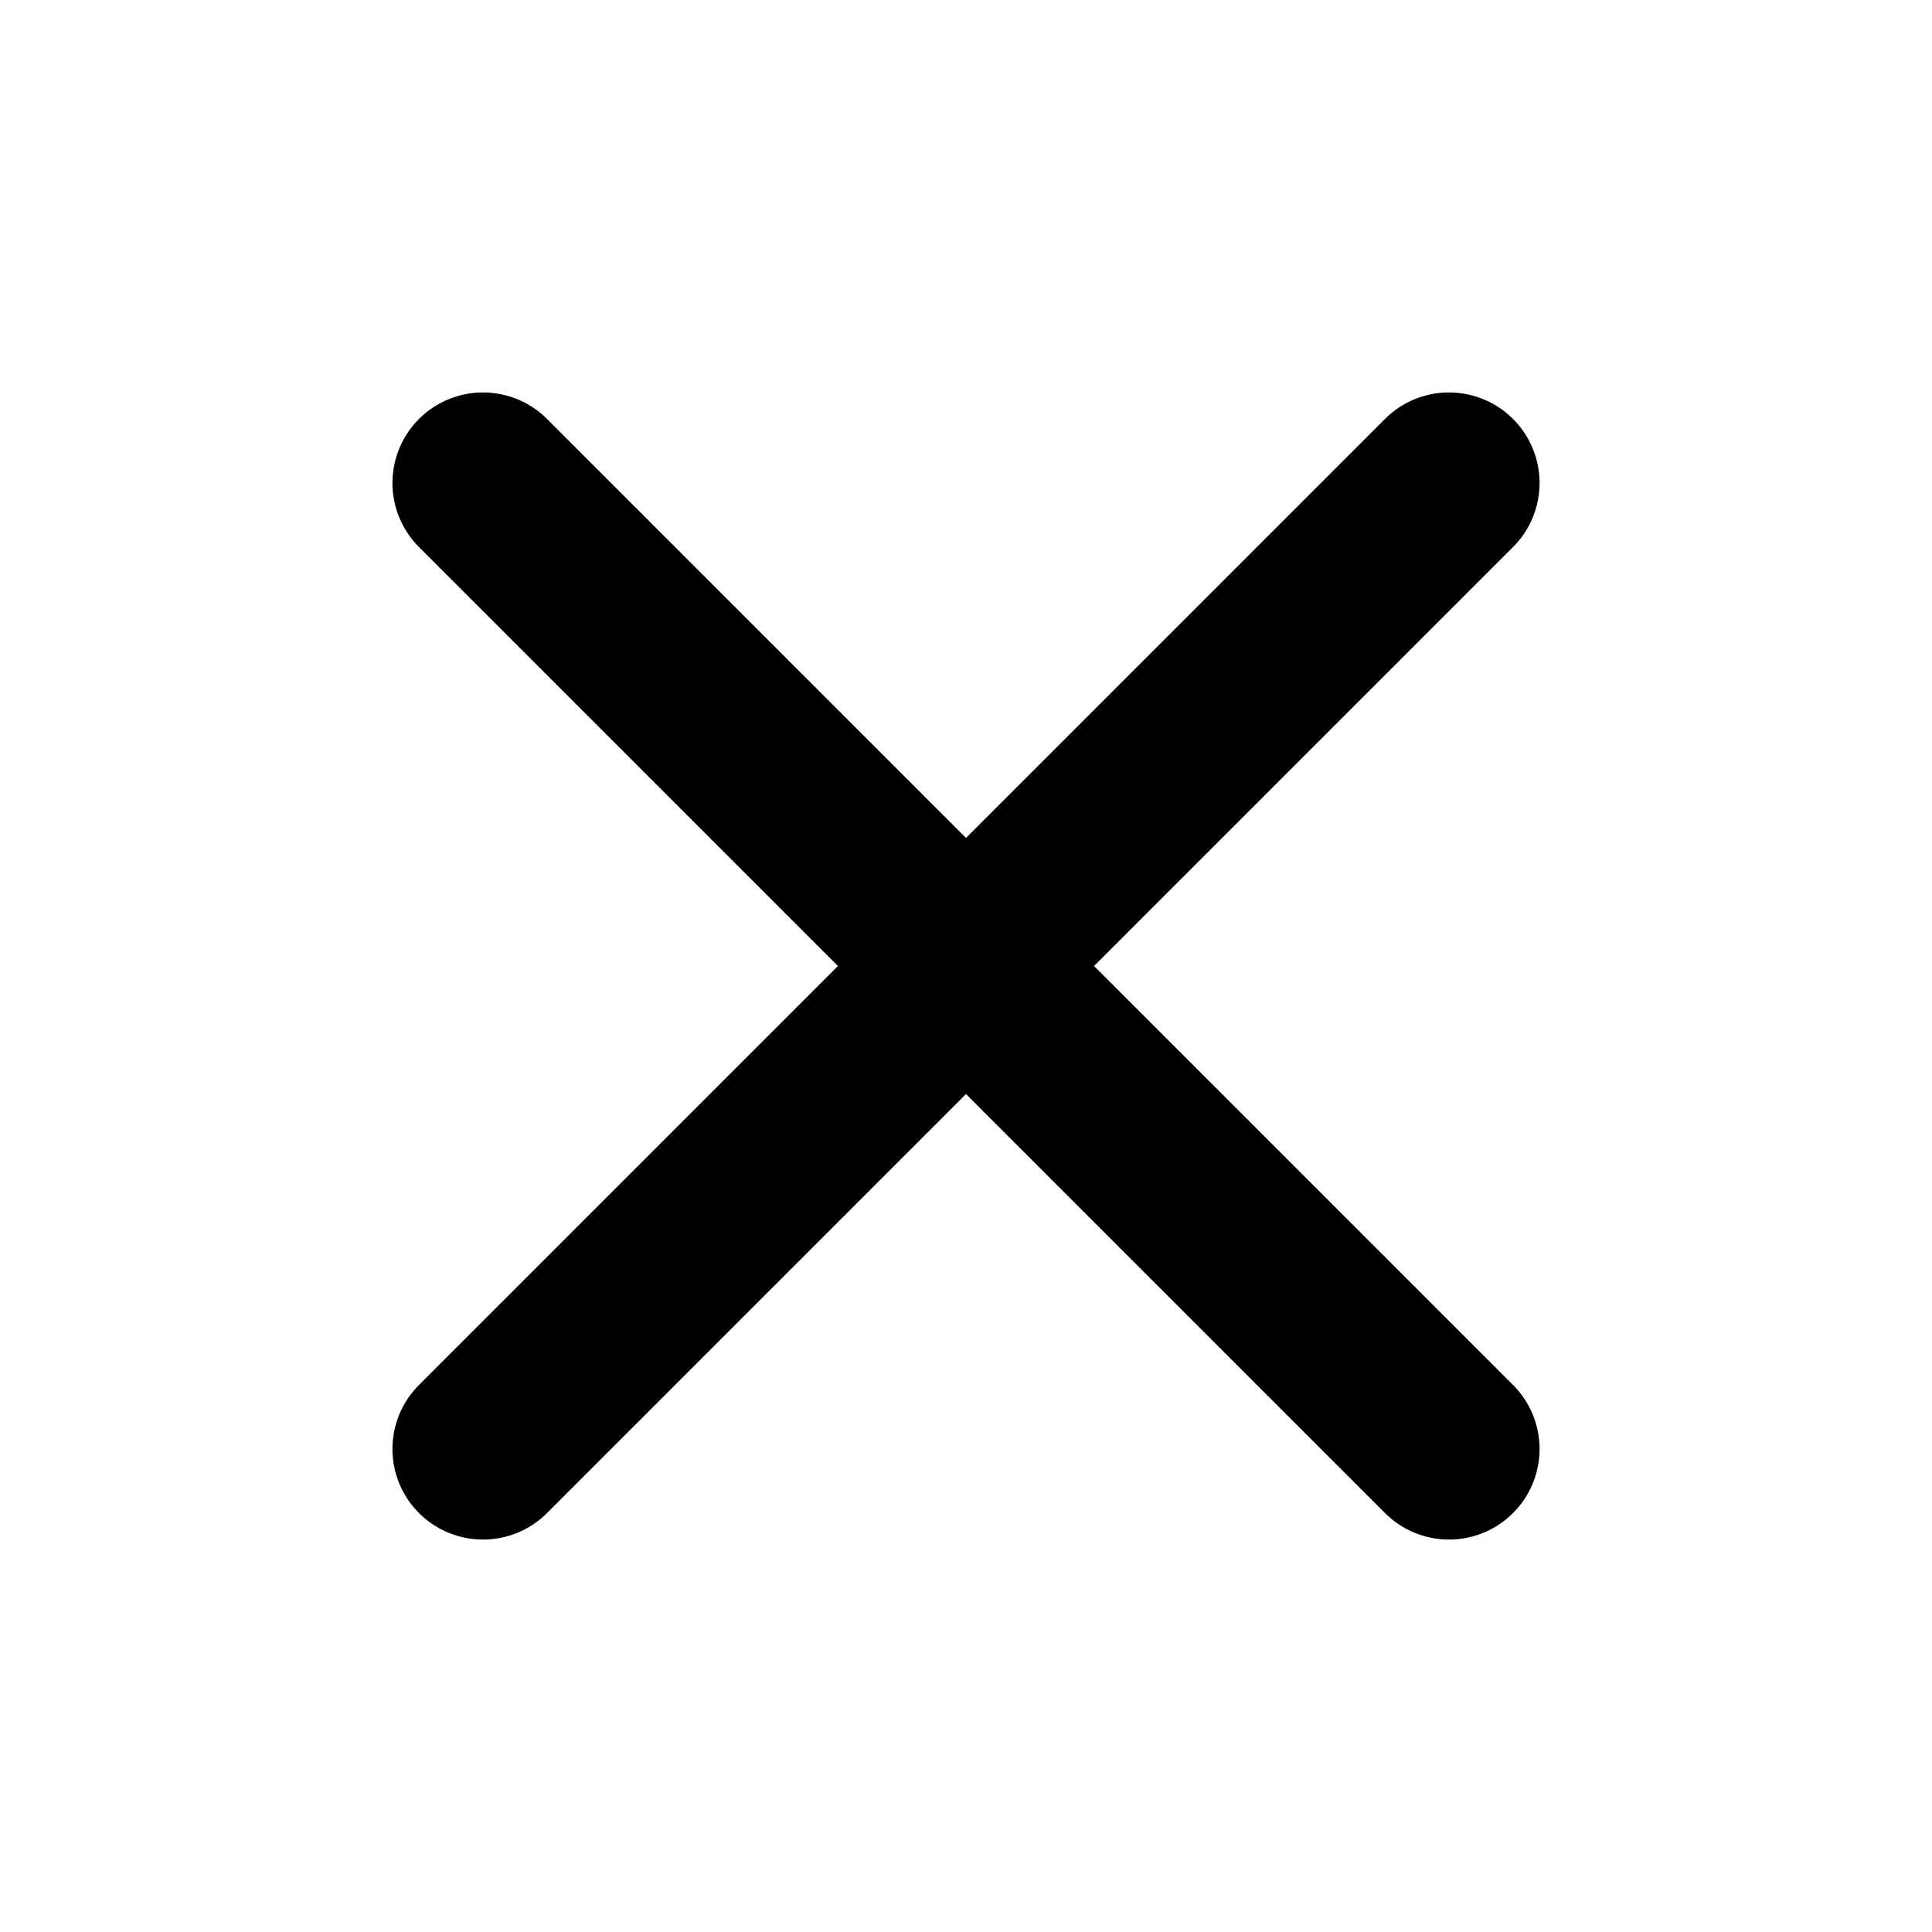
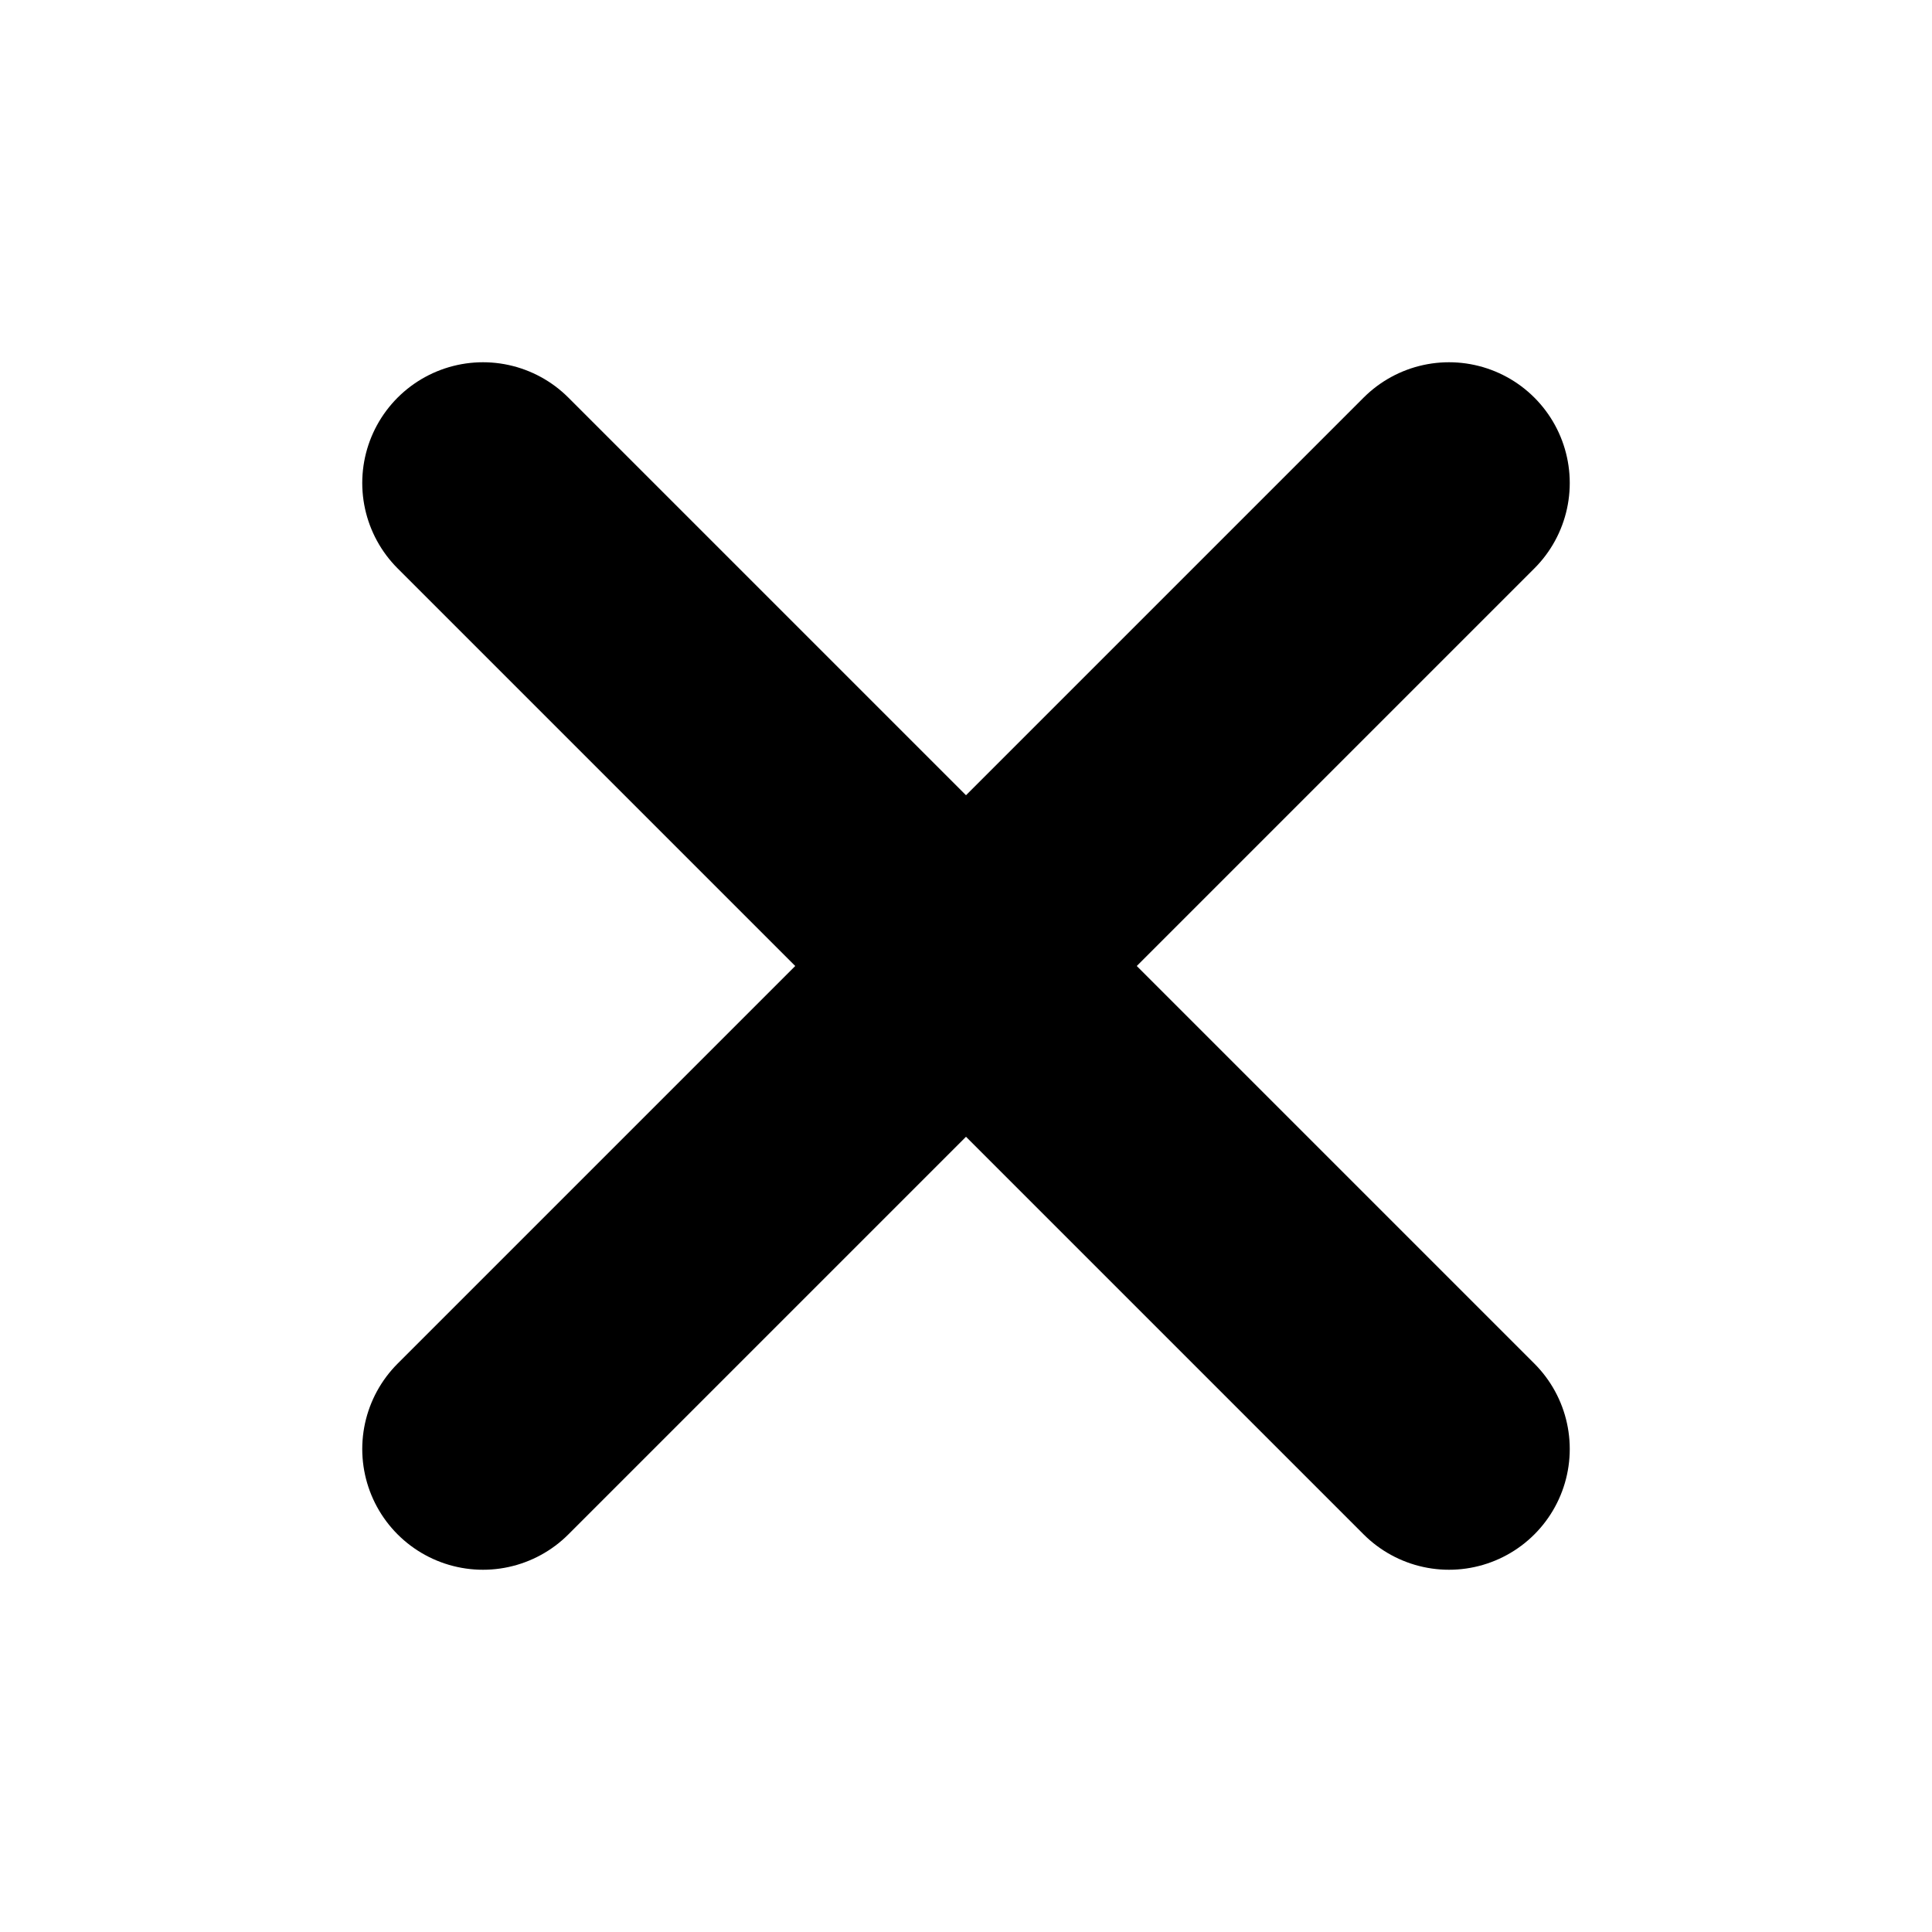
<svg xmlns="http://www.w3.org/2000/svg" viewBox="0 0 16 16">
-   <path d="M4 4 L12 12" fill="none" stroke="currentColor" stroke-width="1.5" stroke-linecap="round" stroke-linejoin="round" />
-   <path d="M12 4 L4 12" fill="none" stroke="currentColor" stroke-width="1.5" stroke-linecap="round" stroke-linejoin="round" />
+   <path d="M4 4 L12 12" fill="none" stroke="currentColor" stroke-width="2" stroke-linecap="round" stroke-linejoin="round" />
+   <path d="M12 4 L4 12" fill="none" stroke="currentColor" stroke-width="2" stroke-linecap="round" stroke-linejoin="round" />
</svg>
